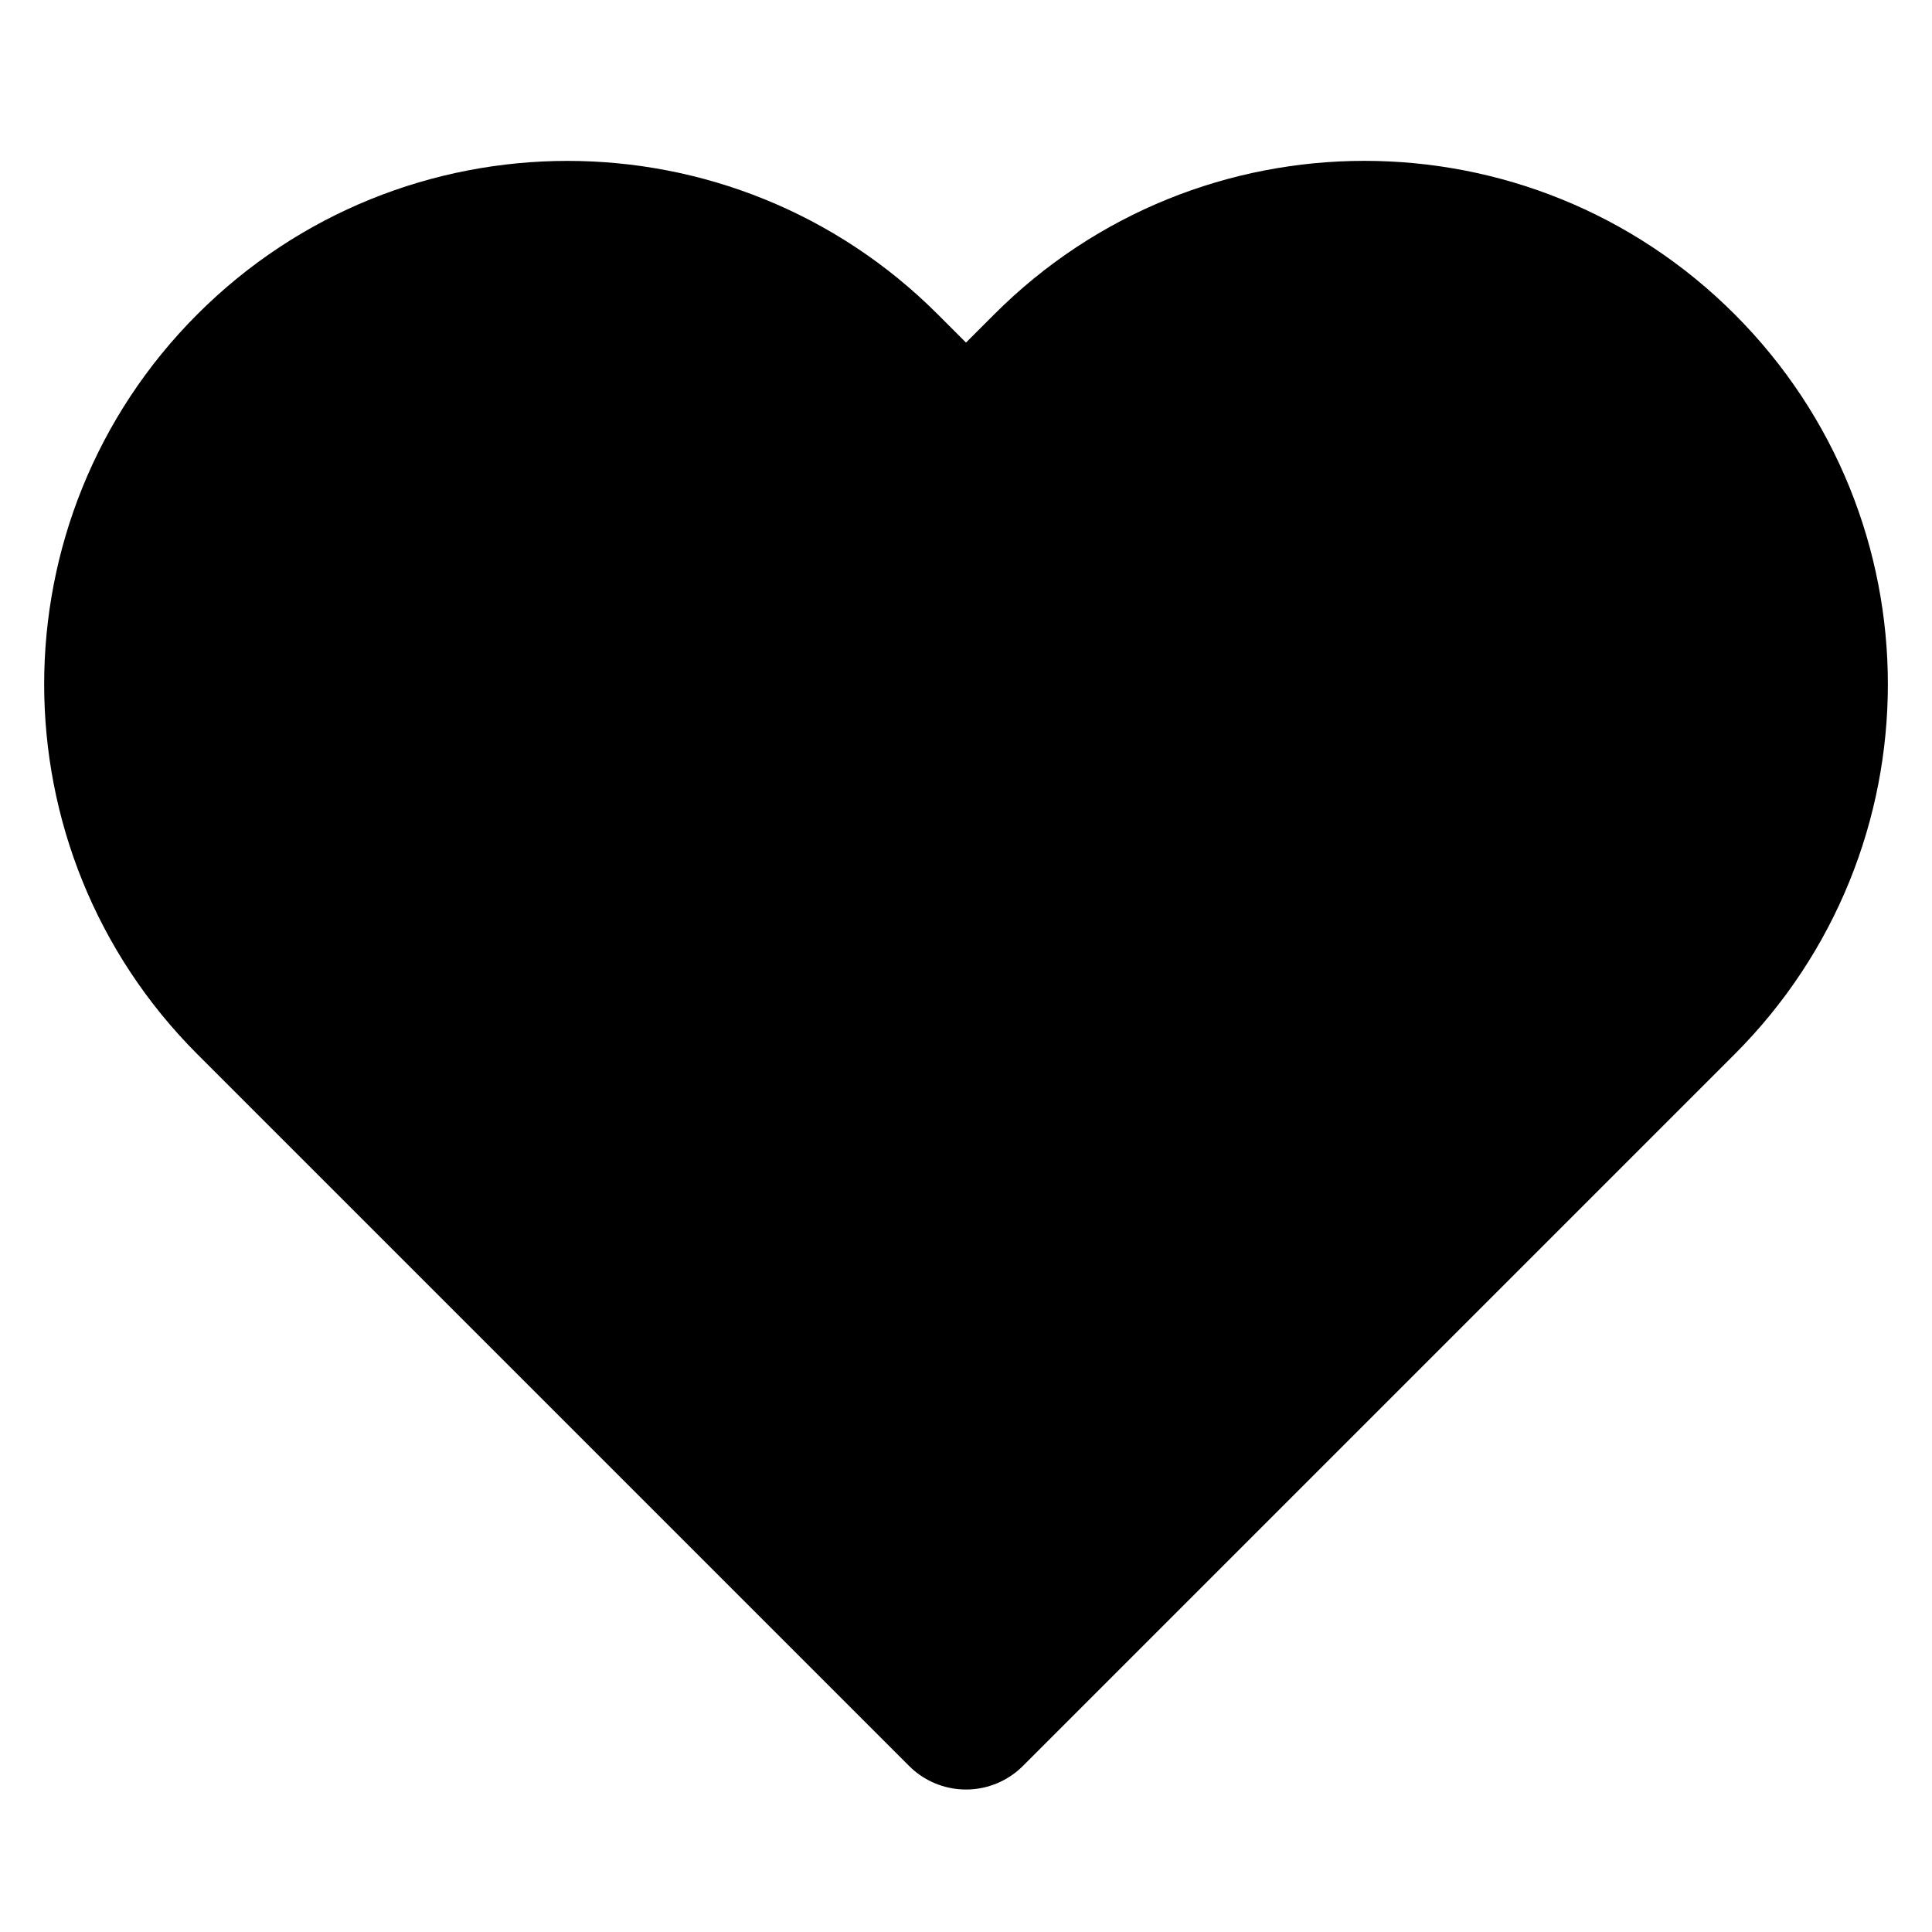
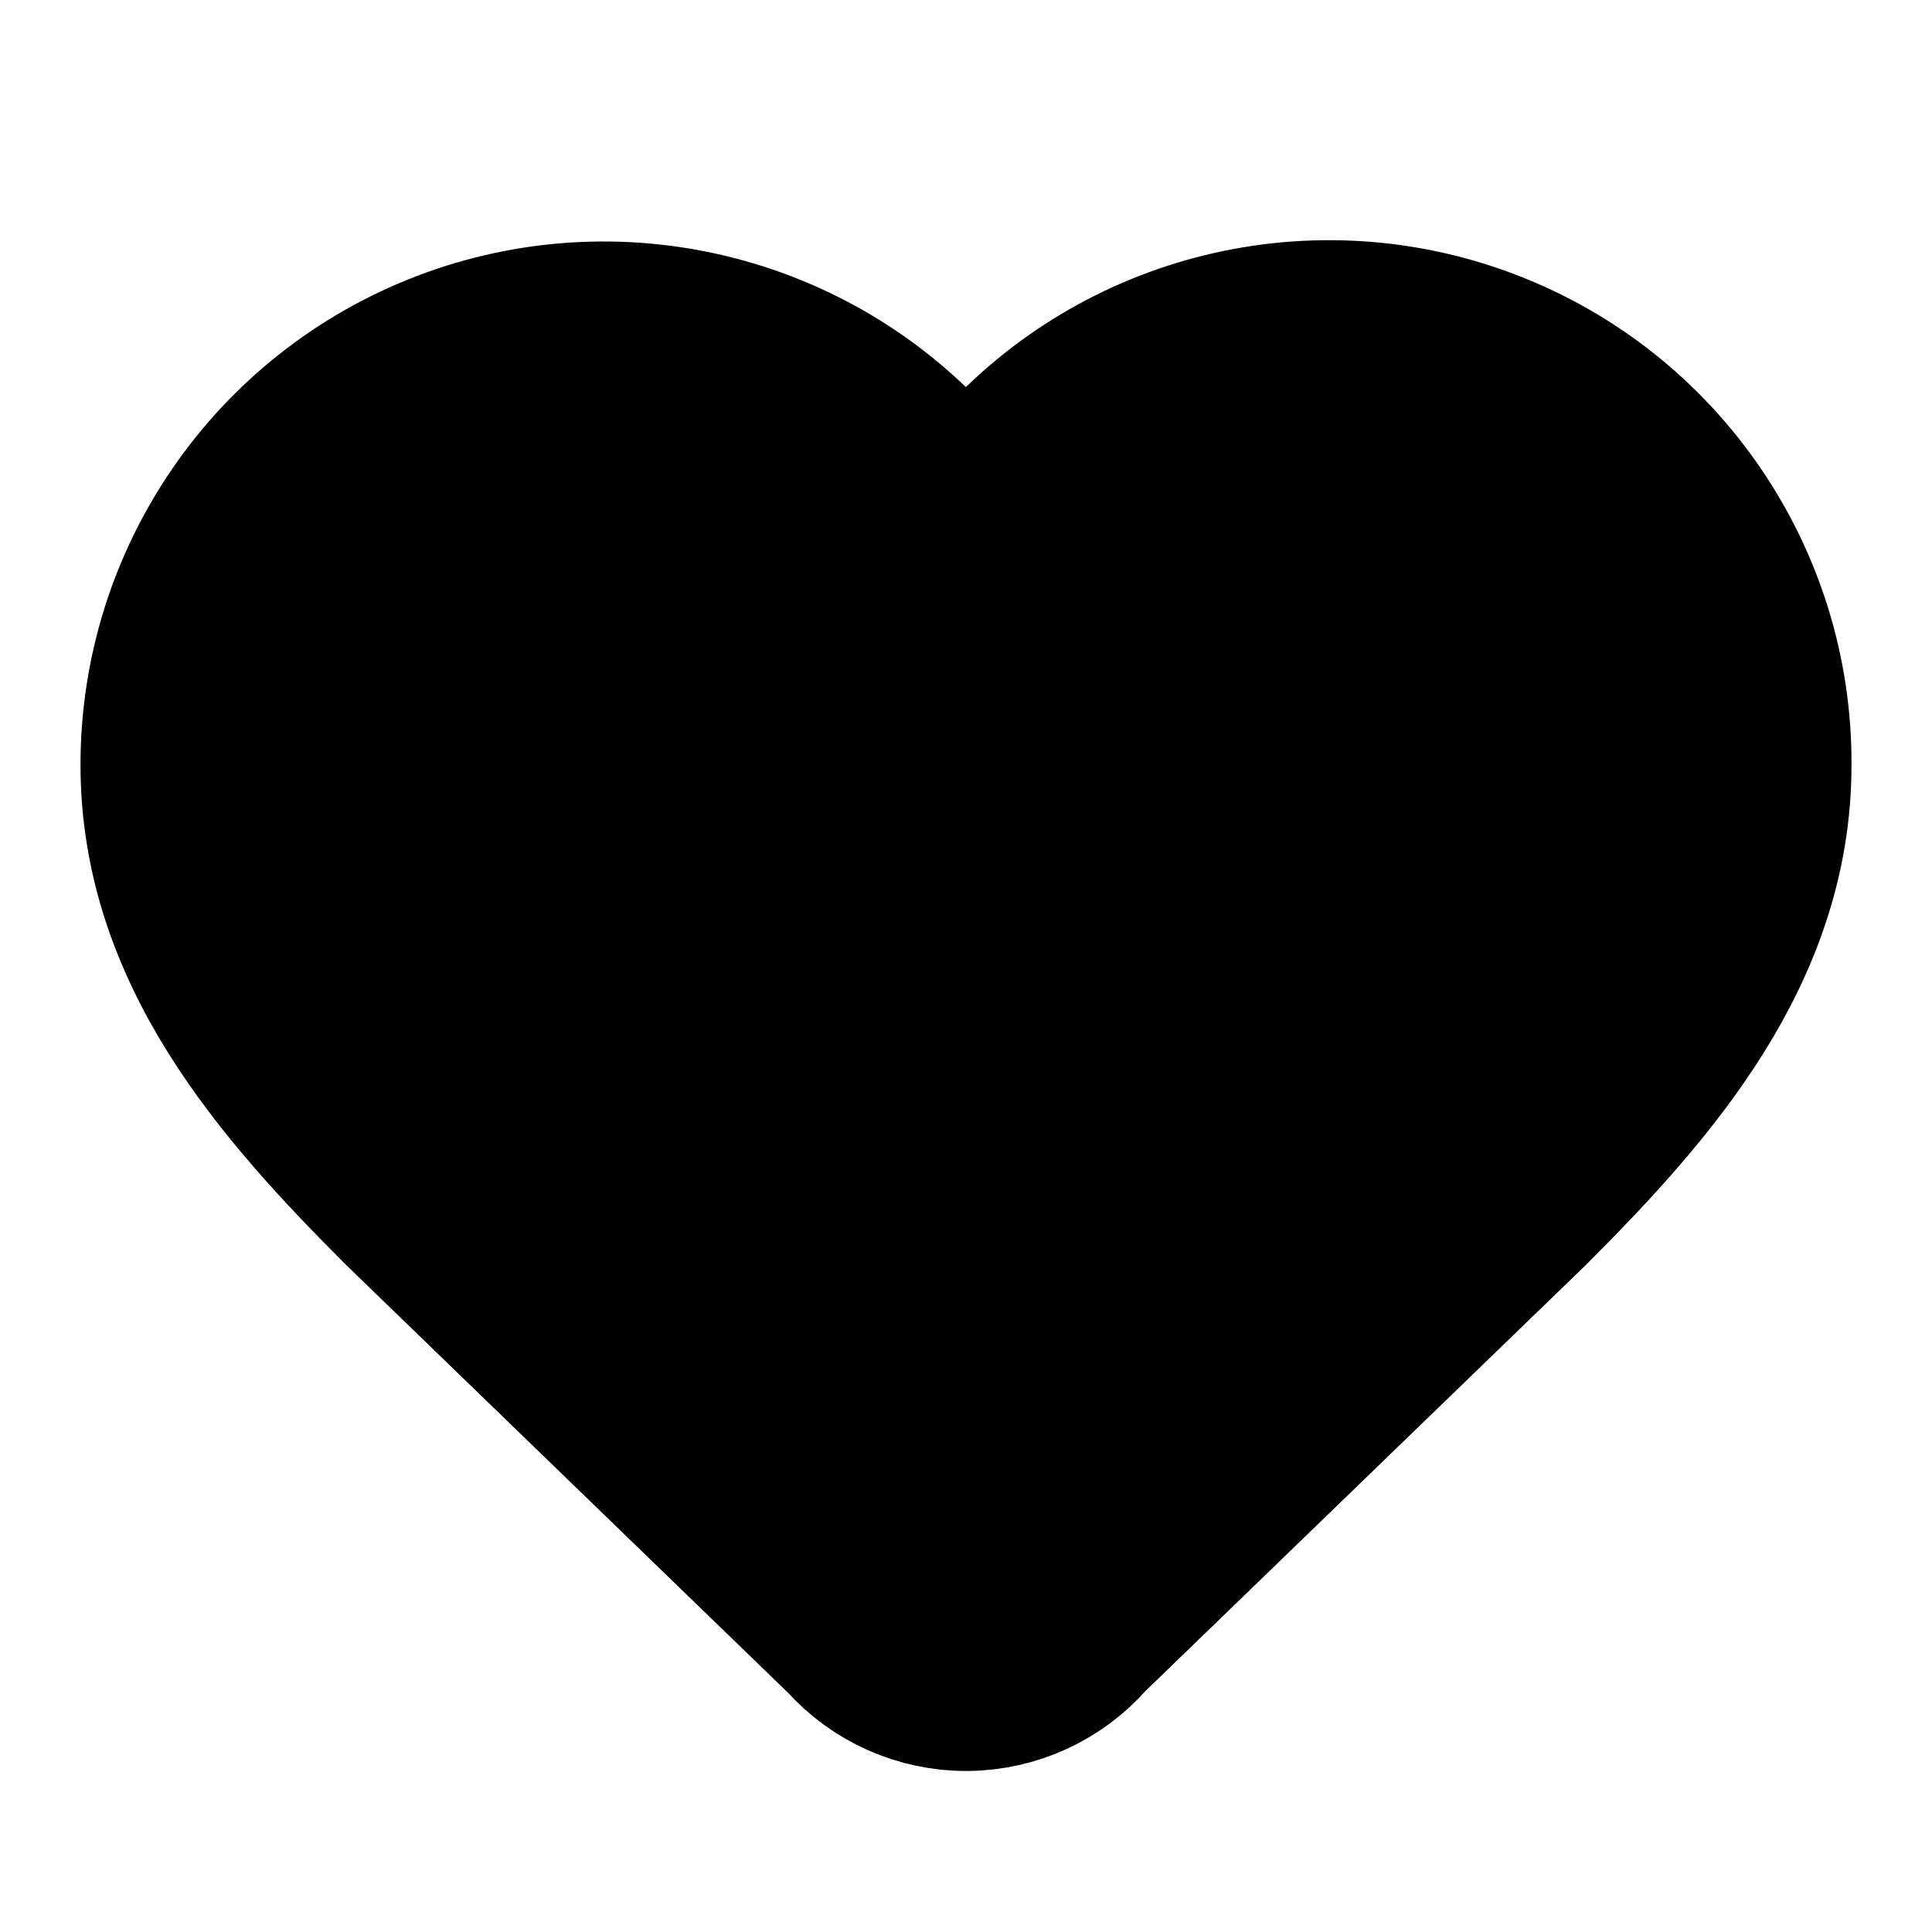
- <svg xmlns="http://www.w3.org/2000/svg" width="24" height="24" viewBox="0 0 24 24" fill="currentColor" stroke="currentColor" stroke-width="2" stroke-linecap="round" stroke-linejoin="round">
-   <path d="M20.84 4.61a5.5 5.5 0 0 0-7.78 0L12 5.67l-1.06-1.06a5.5 5.5 0 0 0-7.78 7.78l1.06 1.06L12 21.23l7.78-7.78 1.06-1.06a5.5 5.5 0 0 0 0-7.78z" />
+ <svg xmlns="http://www.w3.org/2000/svg" width="24" height="24" viewBox="0 0 24 24" fill="currentColor" stroke="currentColor" stroke-width="2" stroke-linecap="round" stroke-linejoin="round" class="lucide lucide-heart-icon lucide-heart">
+   <path d="M2 9.5a5.5 5.5 0 0 1 9.591-3.676.56.56 0 0 0 .818 0A5.49 5.49 0 0 1 22 9.5c0 2.29-1.5 4-3 5.5l-5.492 5.313a2 2 0 0 1-3 .019L5 15c-1.5-1.5-3-3.2-3-5.5" />
</svg>
